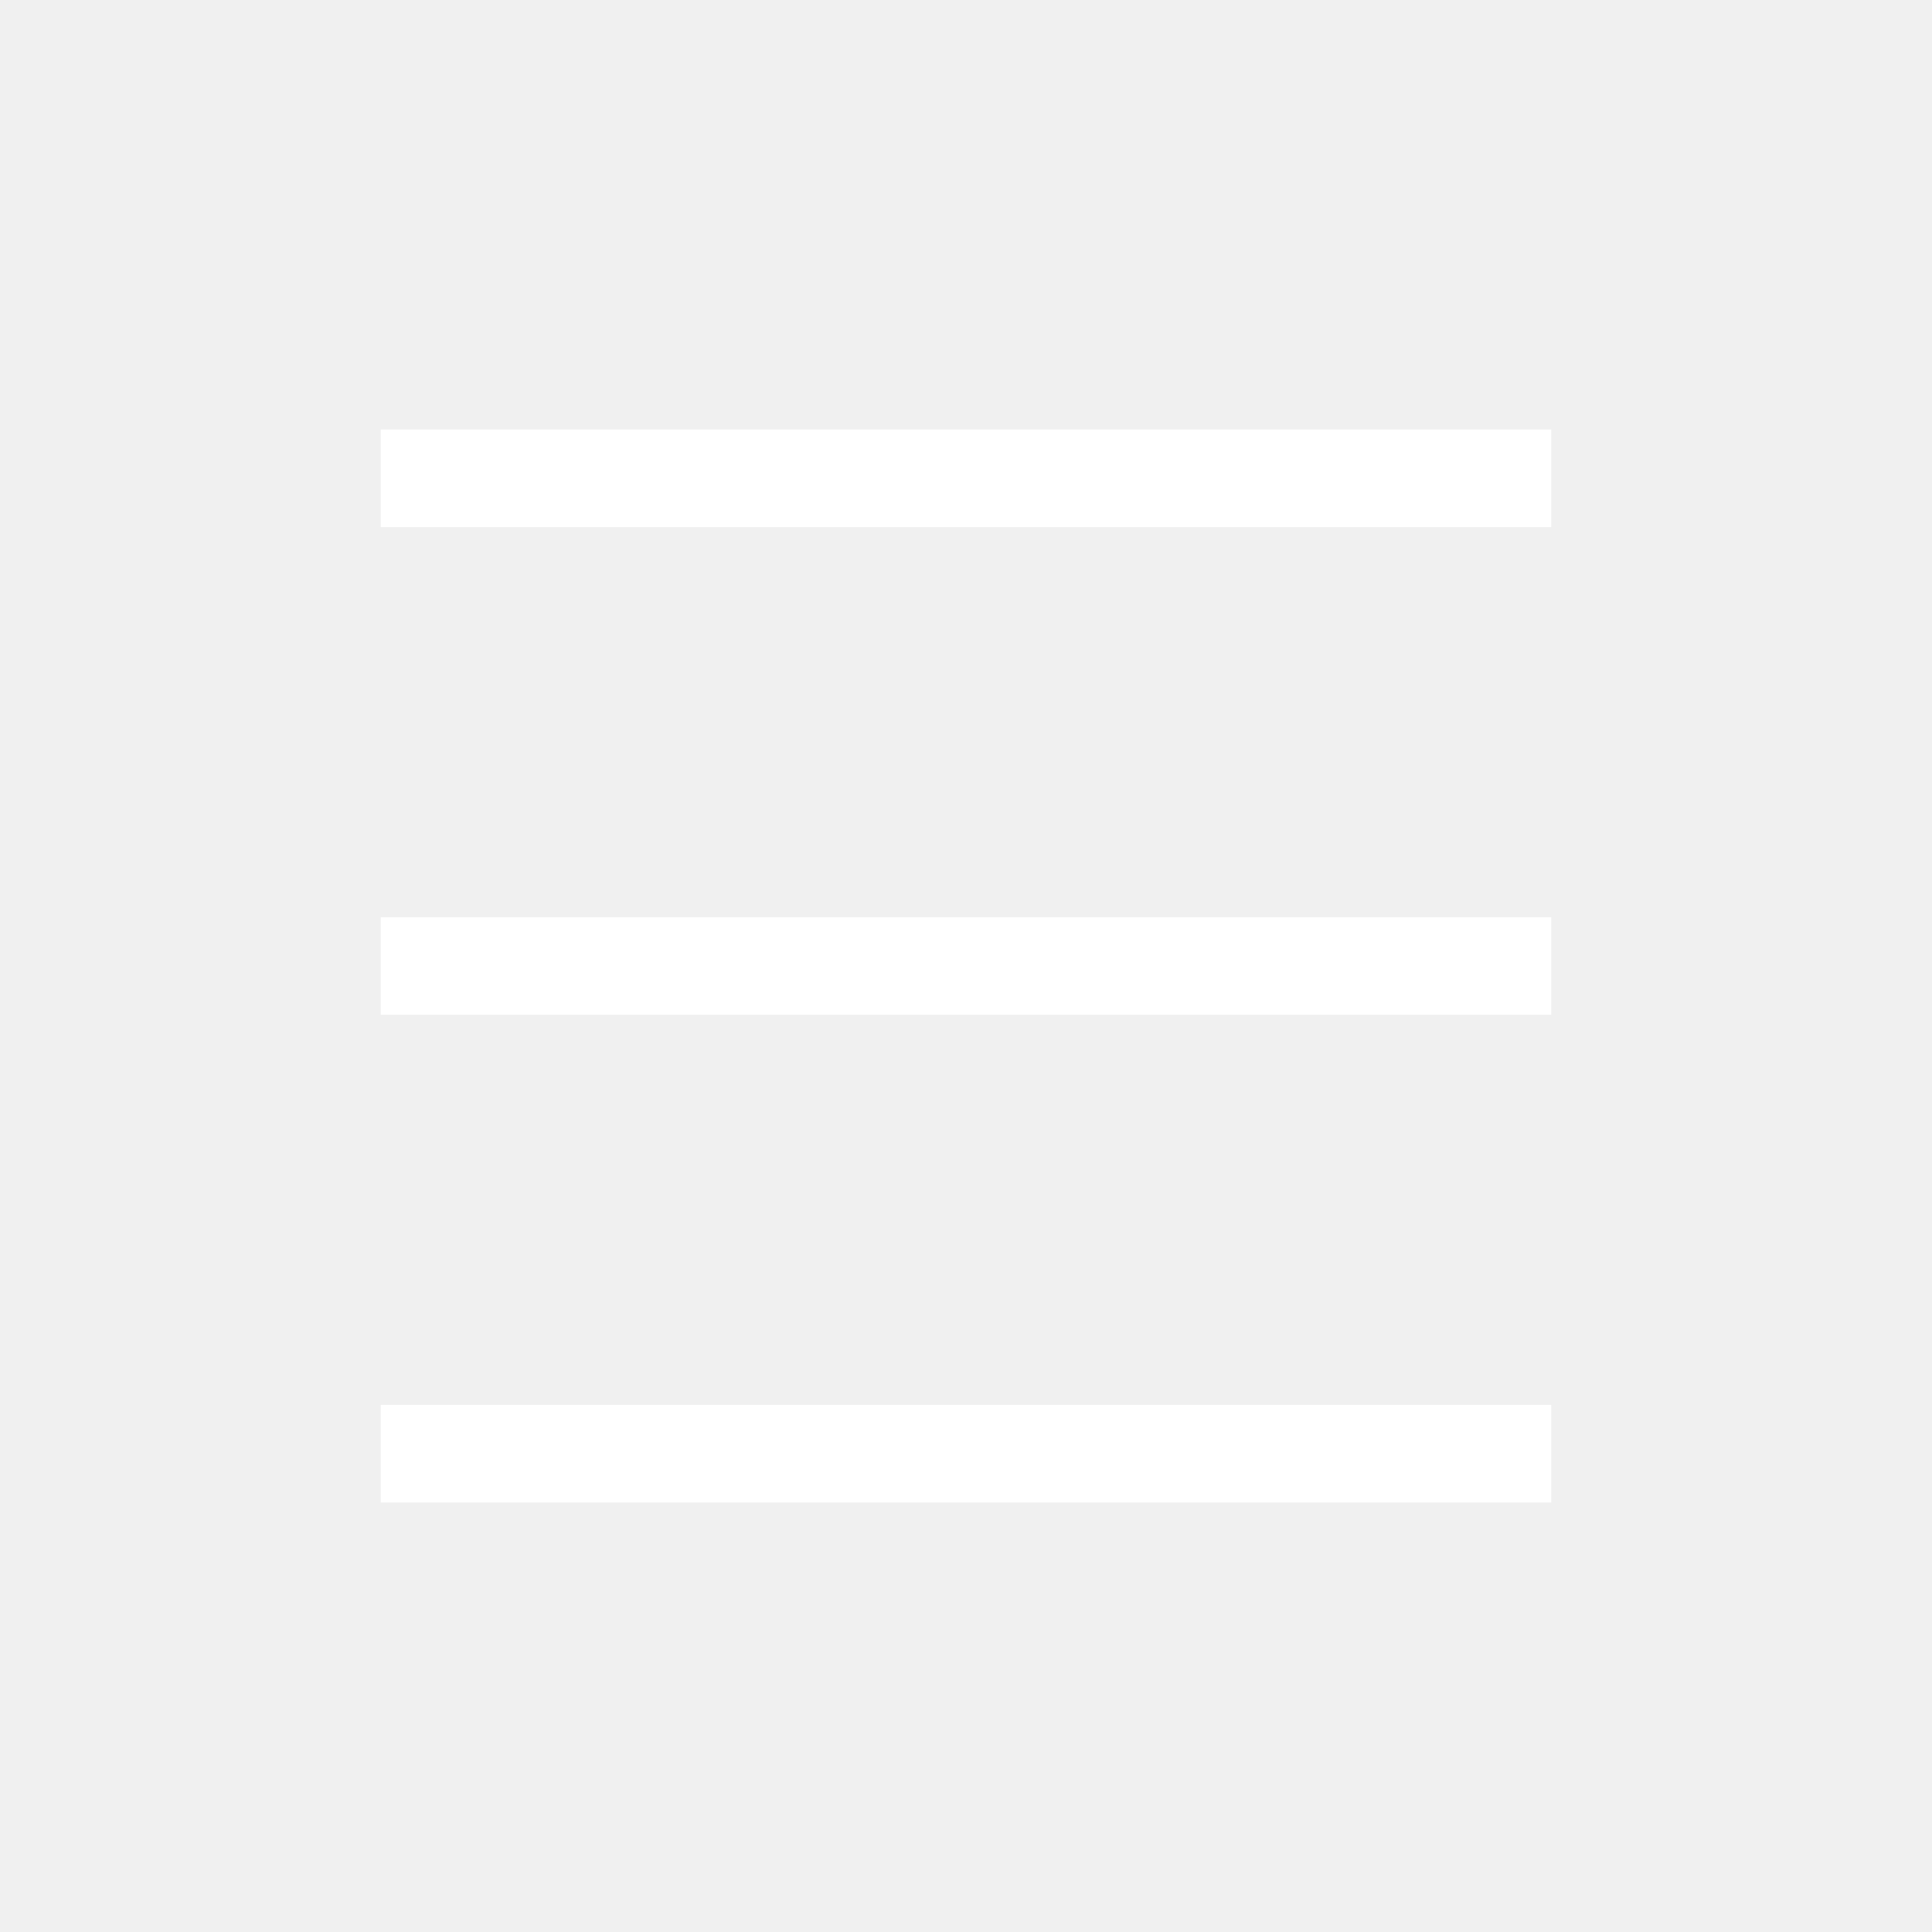
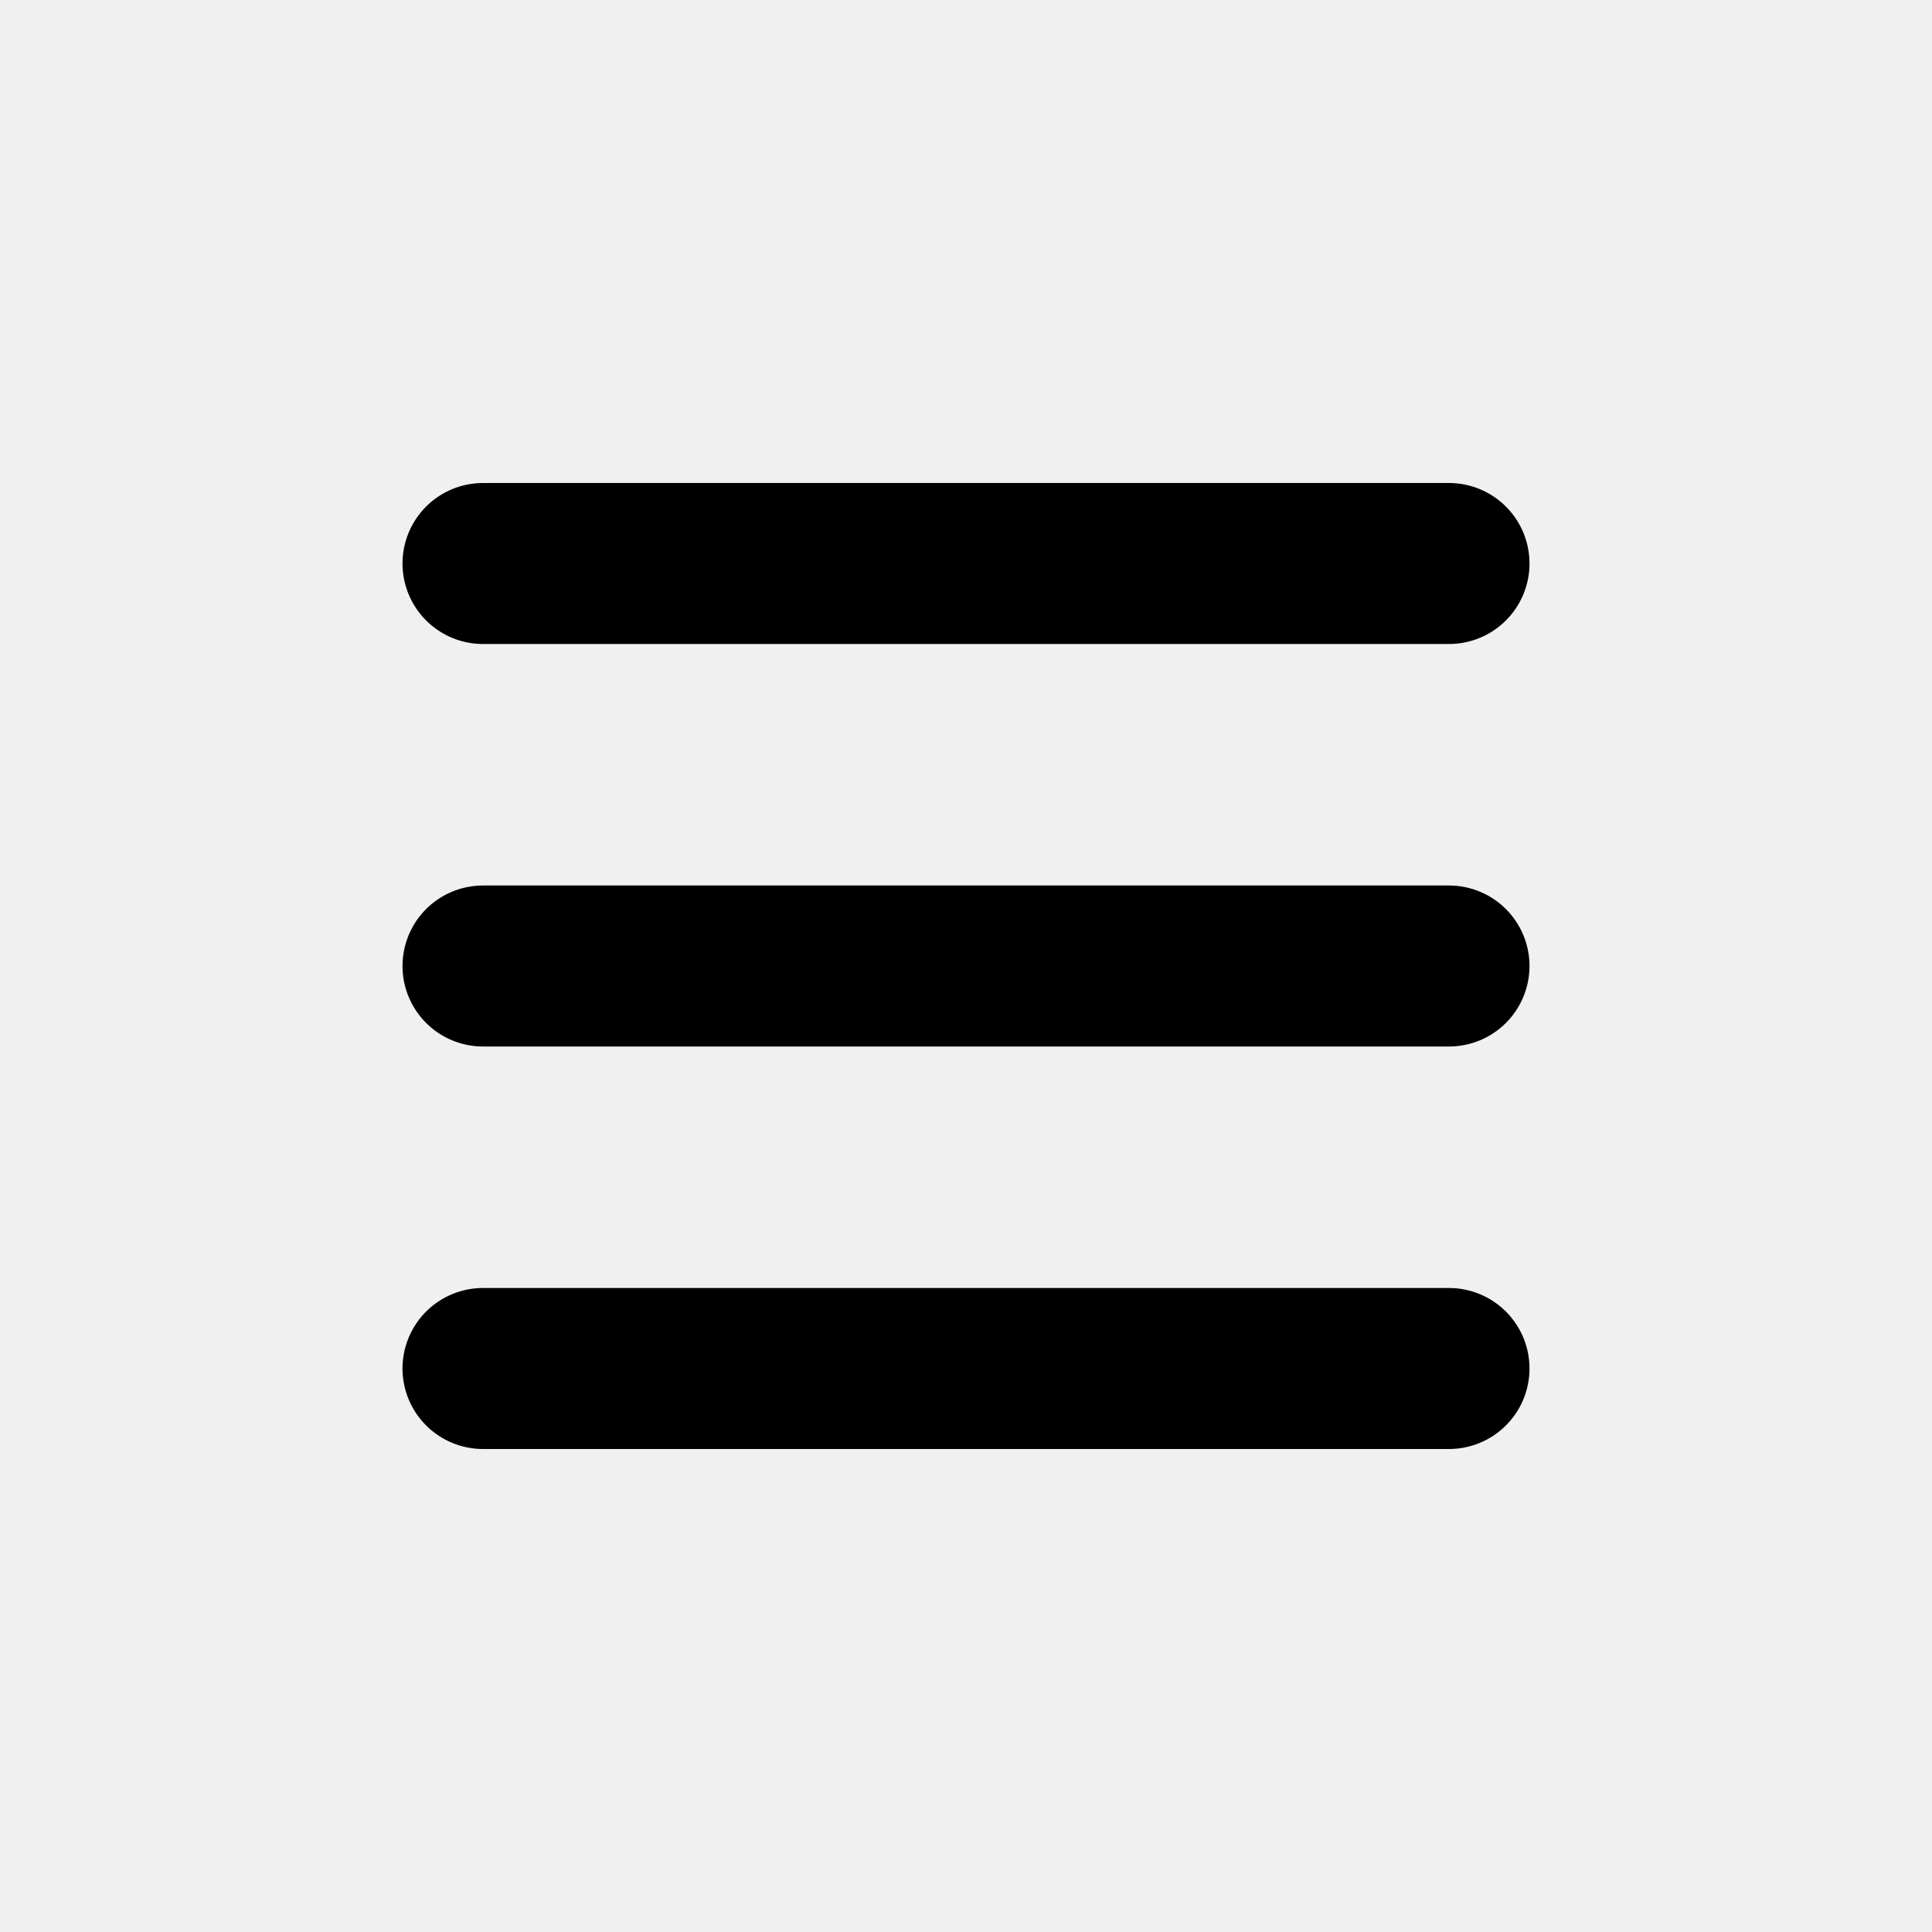
- <svg xmlns="http://www.w3.org/2000/svg" viewBox="0 0 24 24" version="1.1" id="svg5" width="24" height="24">
-   <defs id="defs3051">
-     <style type="text/css" id="current-color-scheme">
-       .ColorScheme-Text {
-         color:#363636;
-       }
-       </style>
-   </defs>
-   <path style="fill:#ffffff;fill-opacity:1;stroke:none;stroke-width:0.606" d="M 4.73,5.336 V 6.548 H 19.27 V 5.336 Z m 0,6.058 v 1.212 H 19.27 v -1.212 z m 0,6.058 v 1.212 H 19.27 v -1.212 z" id="a" class="ColorScheme-Text" />
+ <svg xmlns="http://www.w3.org/2000/svg" width="24" height="24" viewBox="0 0 24 24" fill="none">
+   <path d="M6 7H18" stroke="#000000" stroke-width="2" stroke-linecap="round" />
+   <path d="M6 12H18" stroke="#000000" stroke-width="2" stroke-linecap="round" />
+   <path d="M6 17H18" stroke="#000000" stroke-width="2" stroke-linecap="round" />
</svg>
